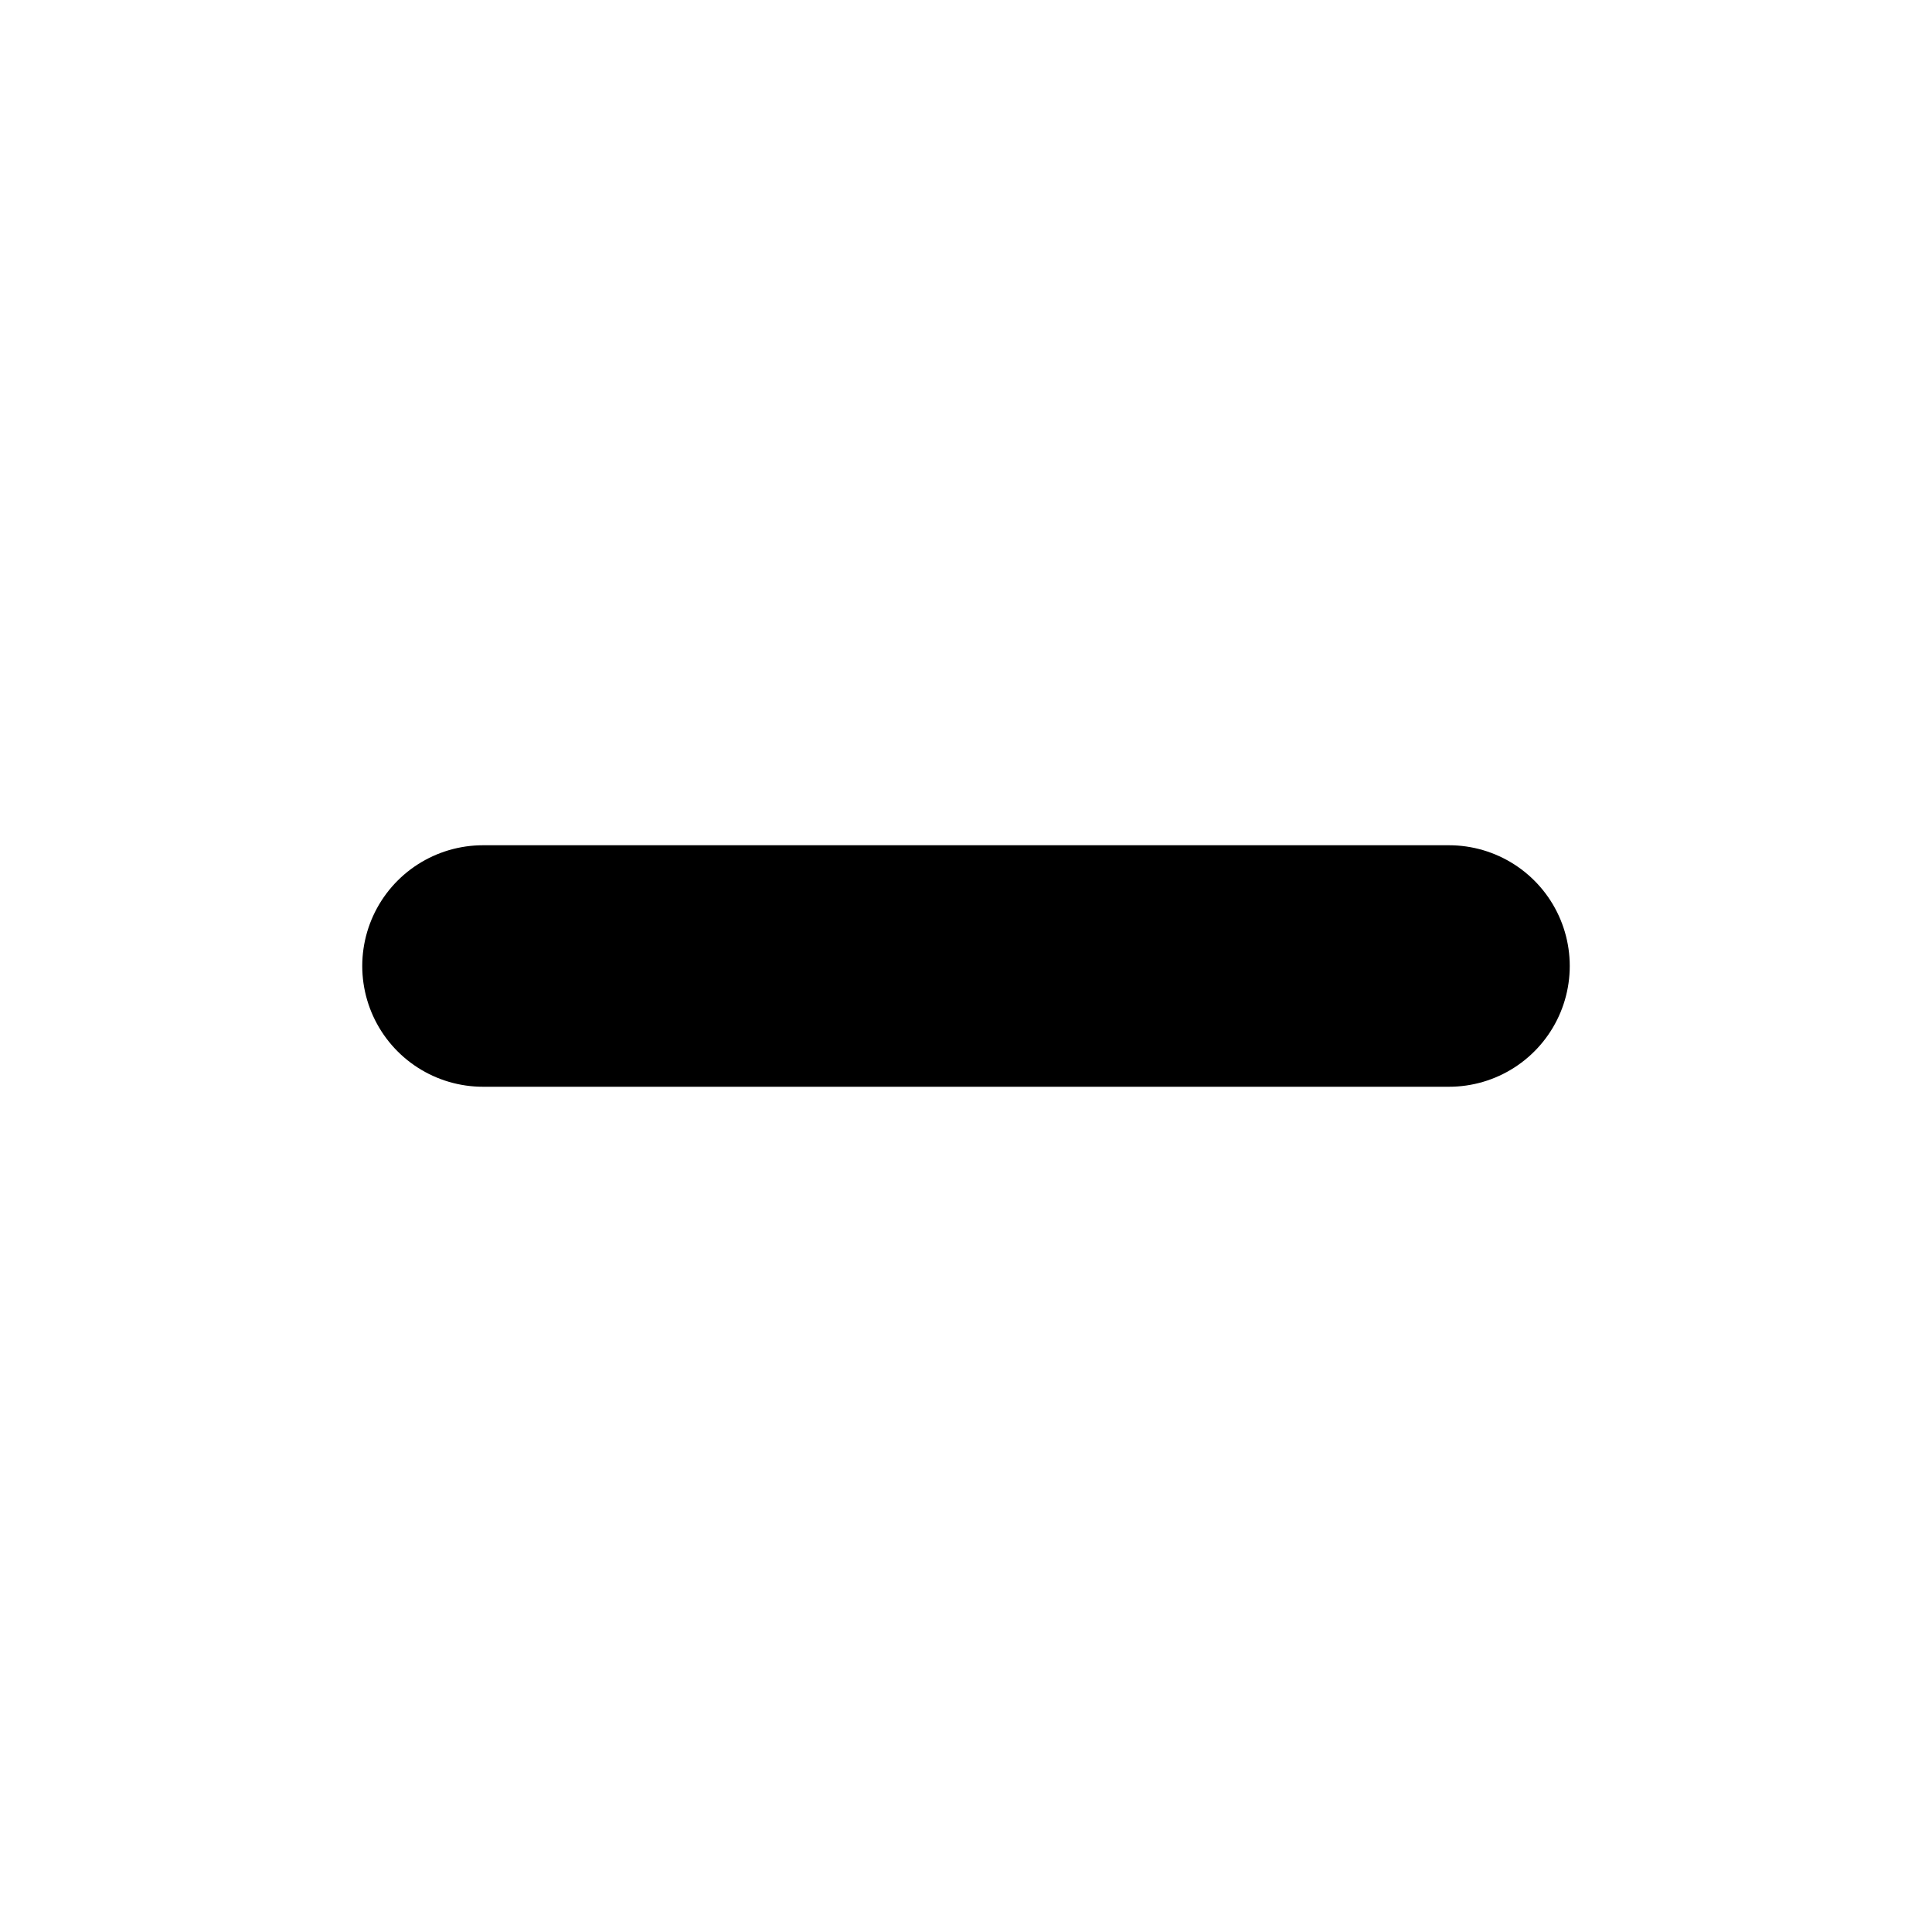
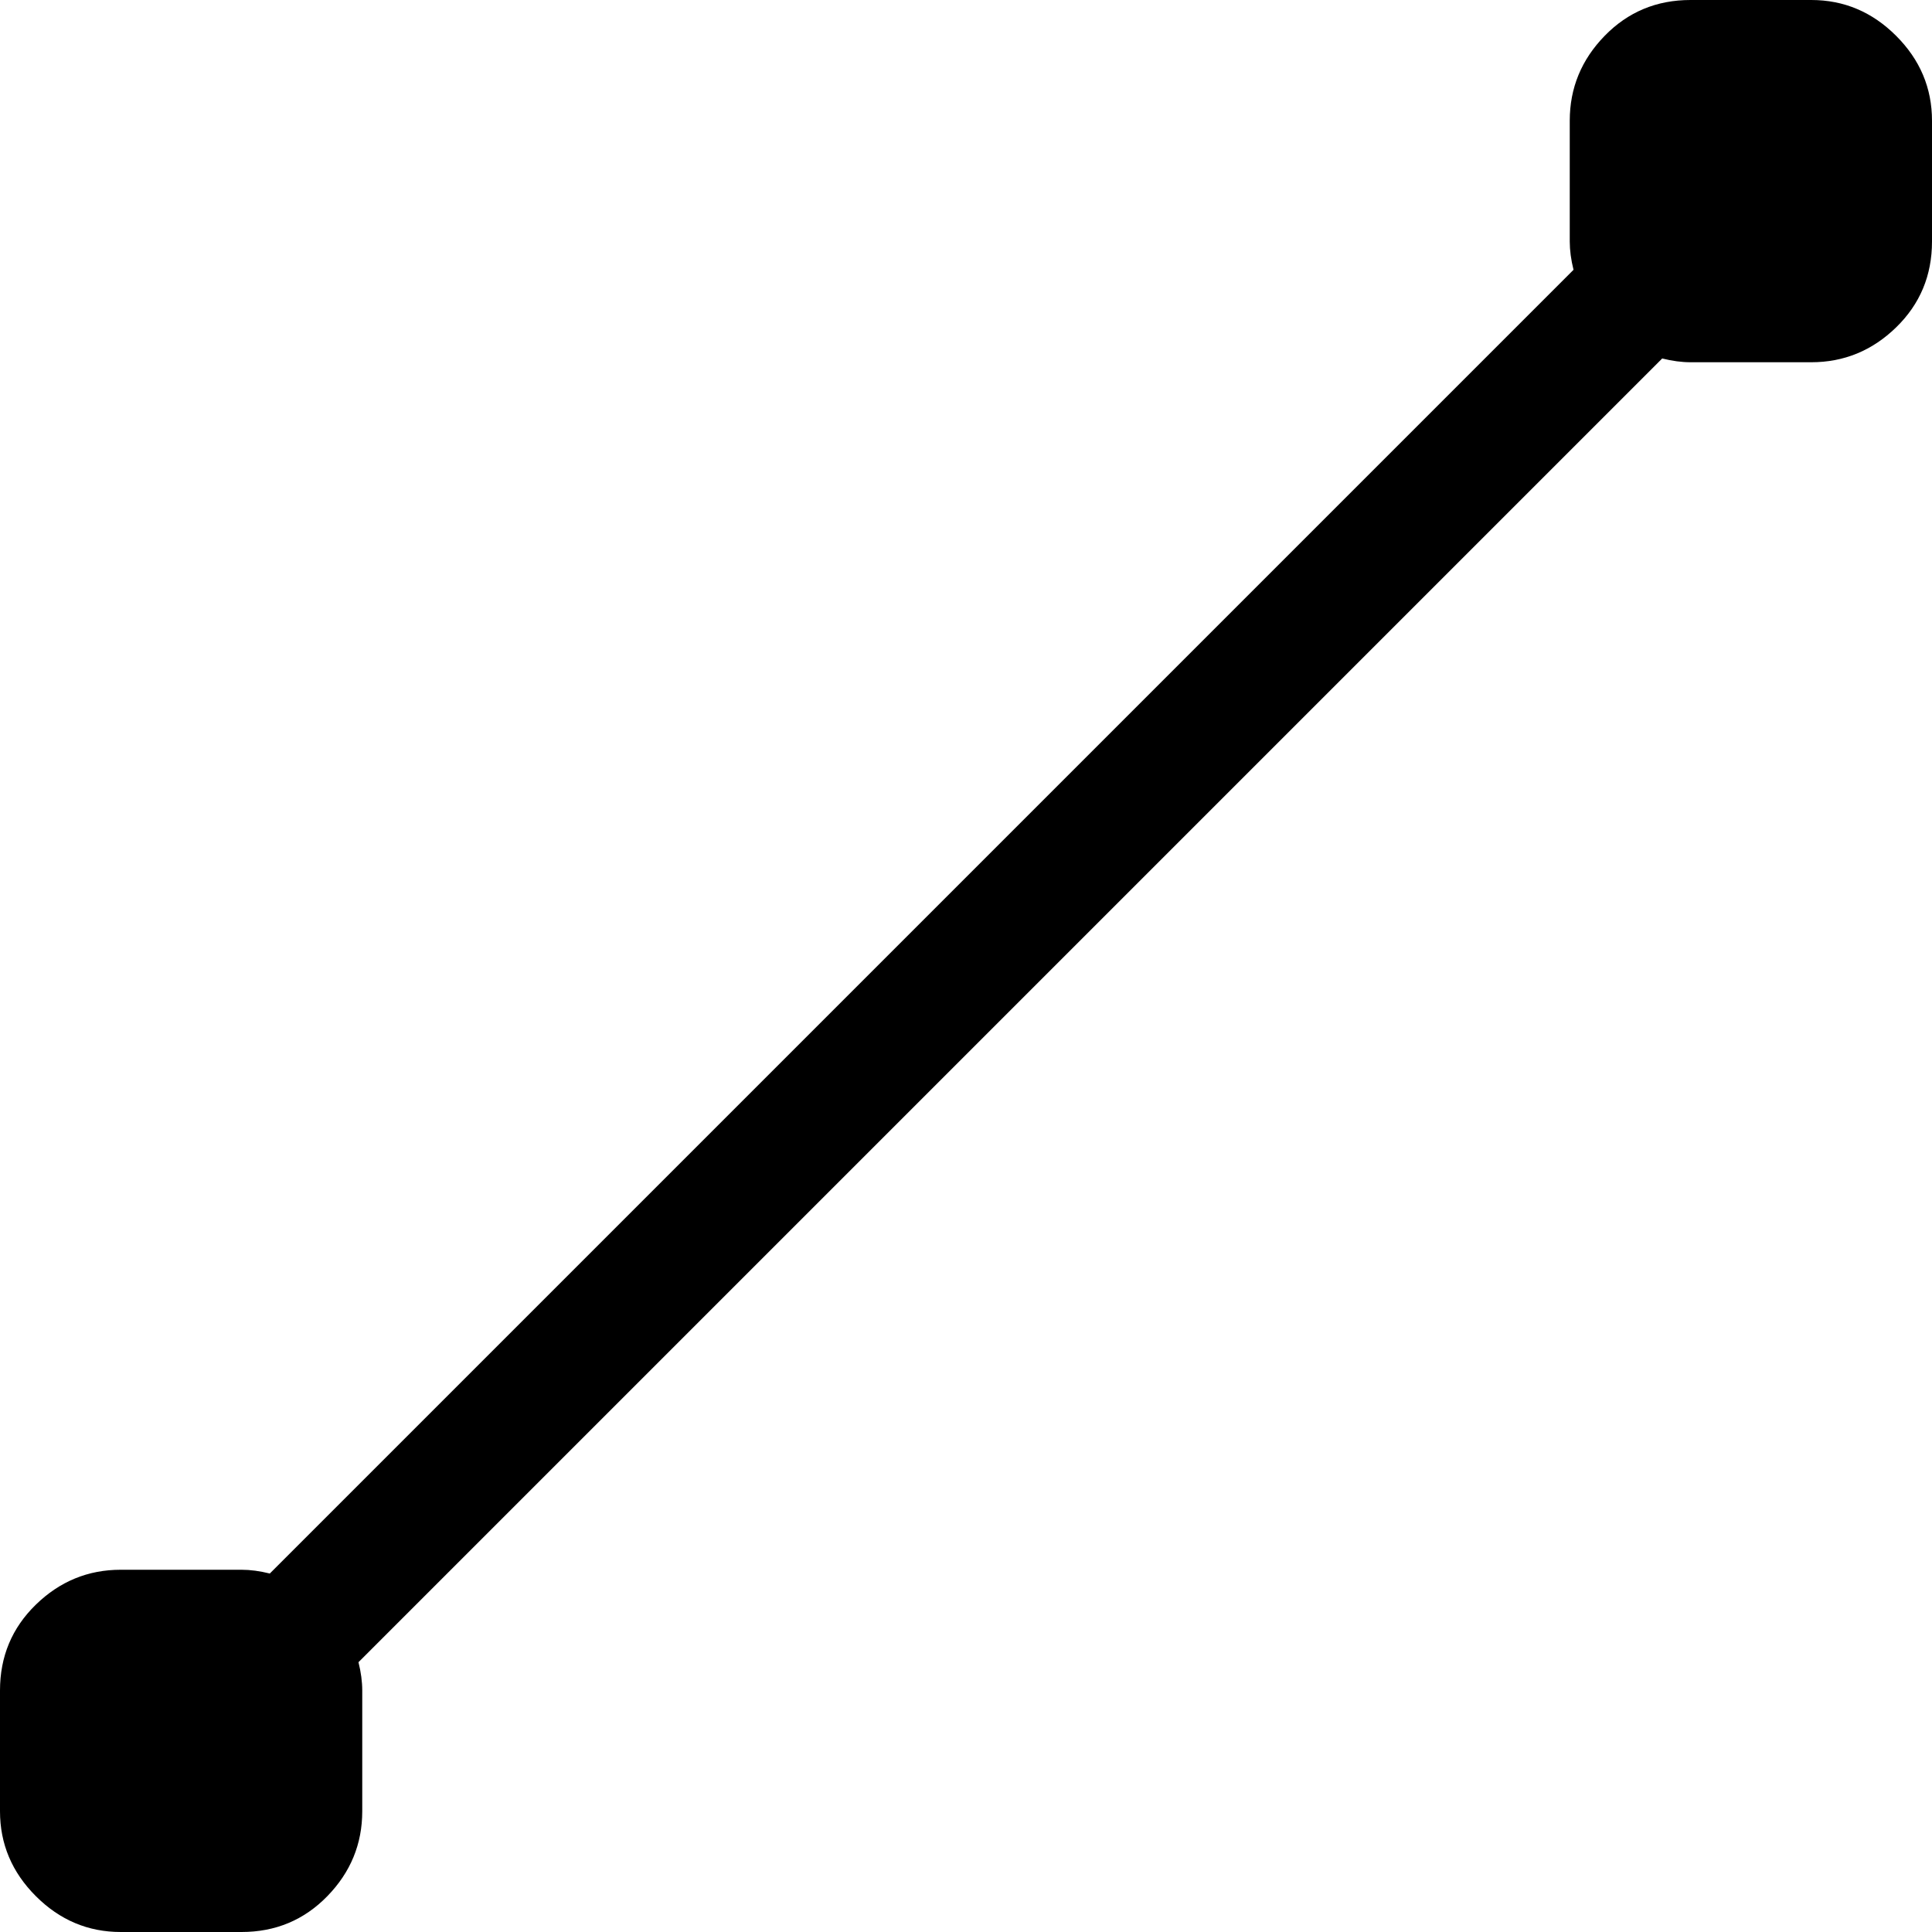
- <svg aria-hidden="true" focusable="false" role="img" viewBox="0 0 20 20" class="" fill="none" stroke="currentColor" stroke-linecap="round" stroke-linejoin="round">
-   <path d="M5 10h10" stroke="currentColor" stroke-width="2.5" stroke-linecap="round" stroke-linejoin="round" />
+ <svg xmlns="http://www.w3.org/2000/svg" width="200" height="200" viewBox="0 0 1024 1024">
+   <path fill="currentColor" d="M960 192h-64q-7 0-15-2L190 881q2 8 2 15v64q0 26-18.5 45t-45.5 19H64q-26 0-45-19T0 960v-64q0-27 19-45.5T64 832h64q7 0 15 2l691-691q-2-8-2-15V64q0-26 18.5-45T896 0h64q26 0 45 19t19 45v64q0 27-19 45.5T960 192z" />
</svg>
